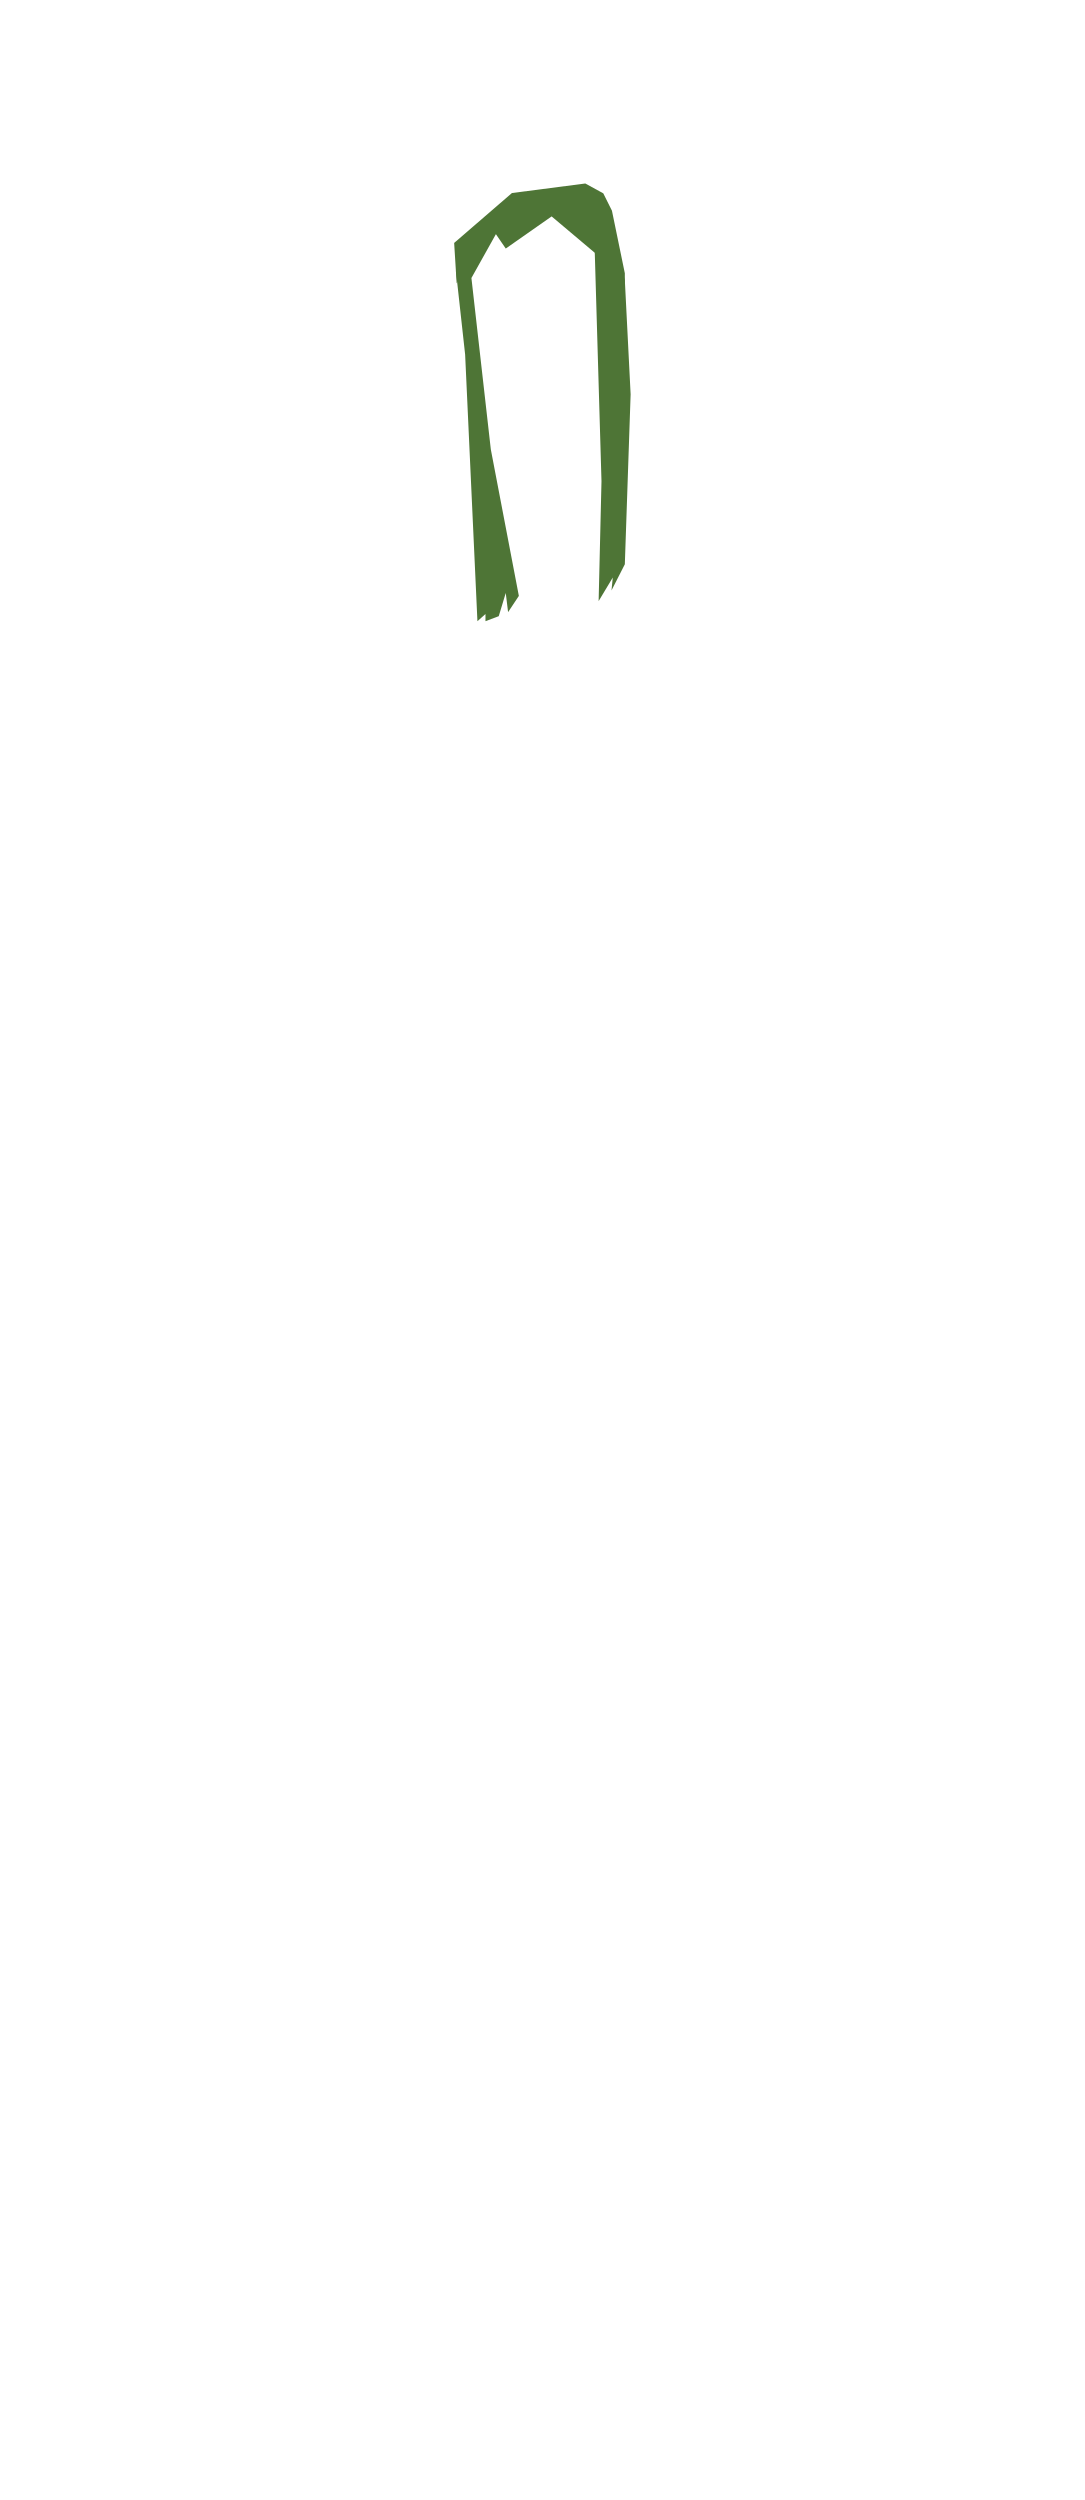
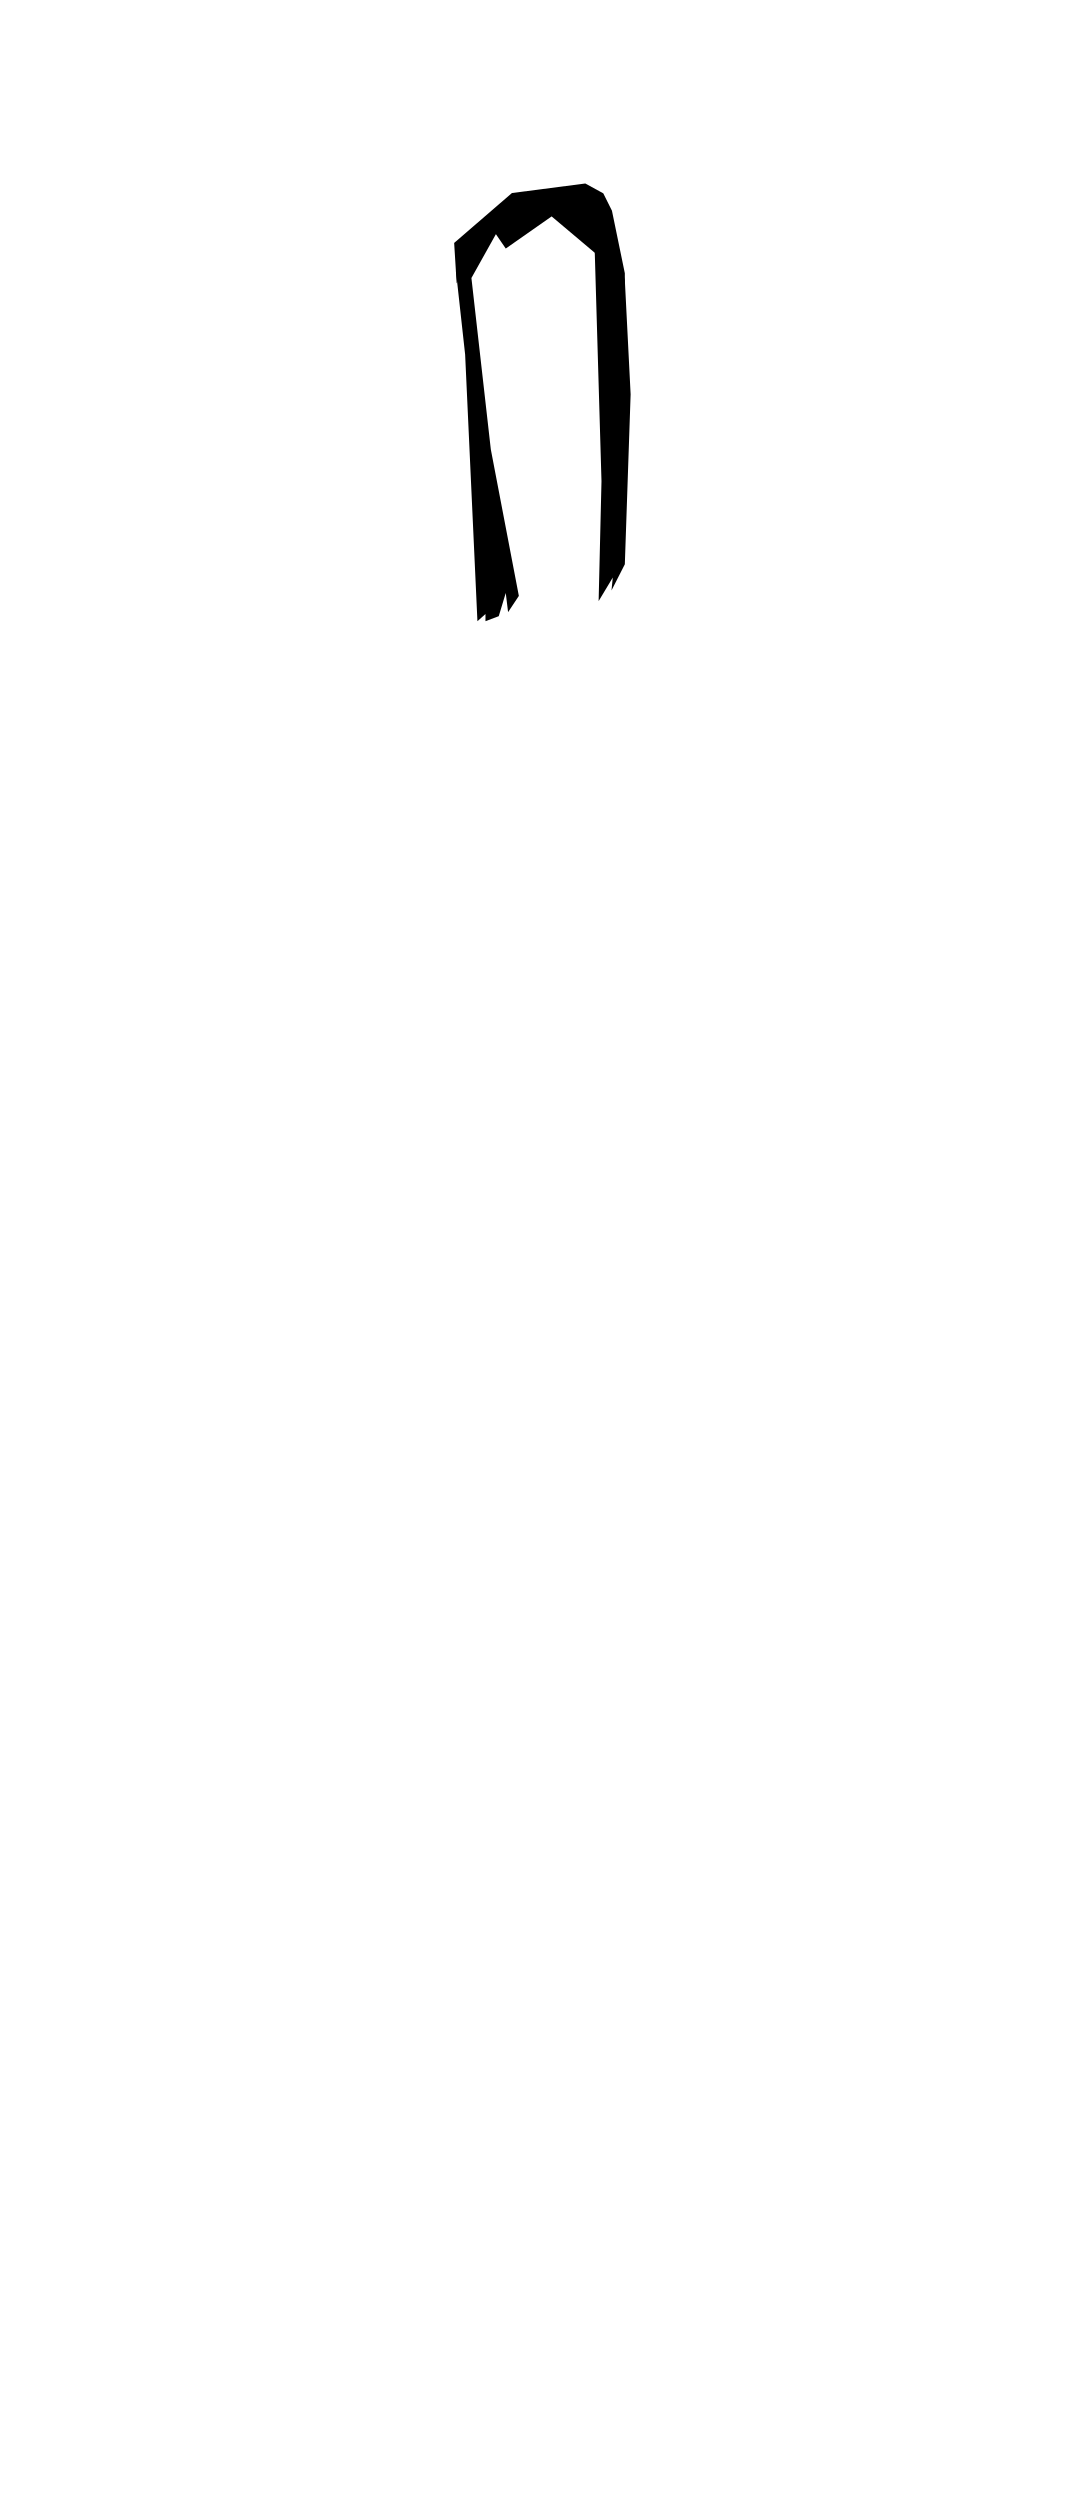
<svg xmlns="http://www.w3.org/2000/svg" id="FrontHairOne" viewBox="0 0 307.09 707.91">
  <defs>
    <style>
      .cls-32 {
-       fill: #4e7536;
+       fill: #current;
      }
    </style>
  </defs>
  <polygon class="cls-32" points="143.21 70.38 156.2 61.28 168.42 71.58 173.73 89.97 175.12 86 176.93 84.73 176.93 77.38 173.28 59.66 170.83 54.75 165.74 51.96 144.96 54.66 128.6 68.79 129.31 80.24 134.73 68.49 138.98 64.21 143.21 70.38" />
  <polygon class="cls-32" points="168.42 71.58 170.32 136.26 169.51 170.21 173.52 163.53 173.15 167.2 176.93 159.78 178.57 111.66 176.93 79.29 172.57 63.03 168.42 71.58" />
  <polygon class="cls-32" points="140.42 66.31 133.49 78.72 138.98 127.24 146.92 168.74 143.87 173.34 143.21 167.91 141.23 174.48 137.47 175.9 137.47 173.87 135.19 175.9 131.71 100.41 129.1 76.72 131.71 67.66 139.6 61.31 142.06 64.31 140.42 66.31" />
</svg>
